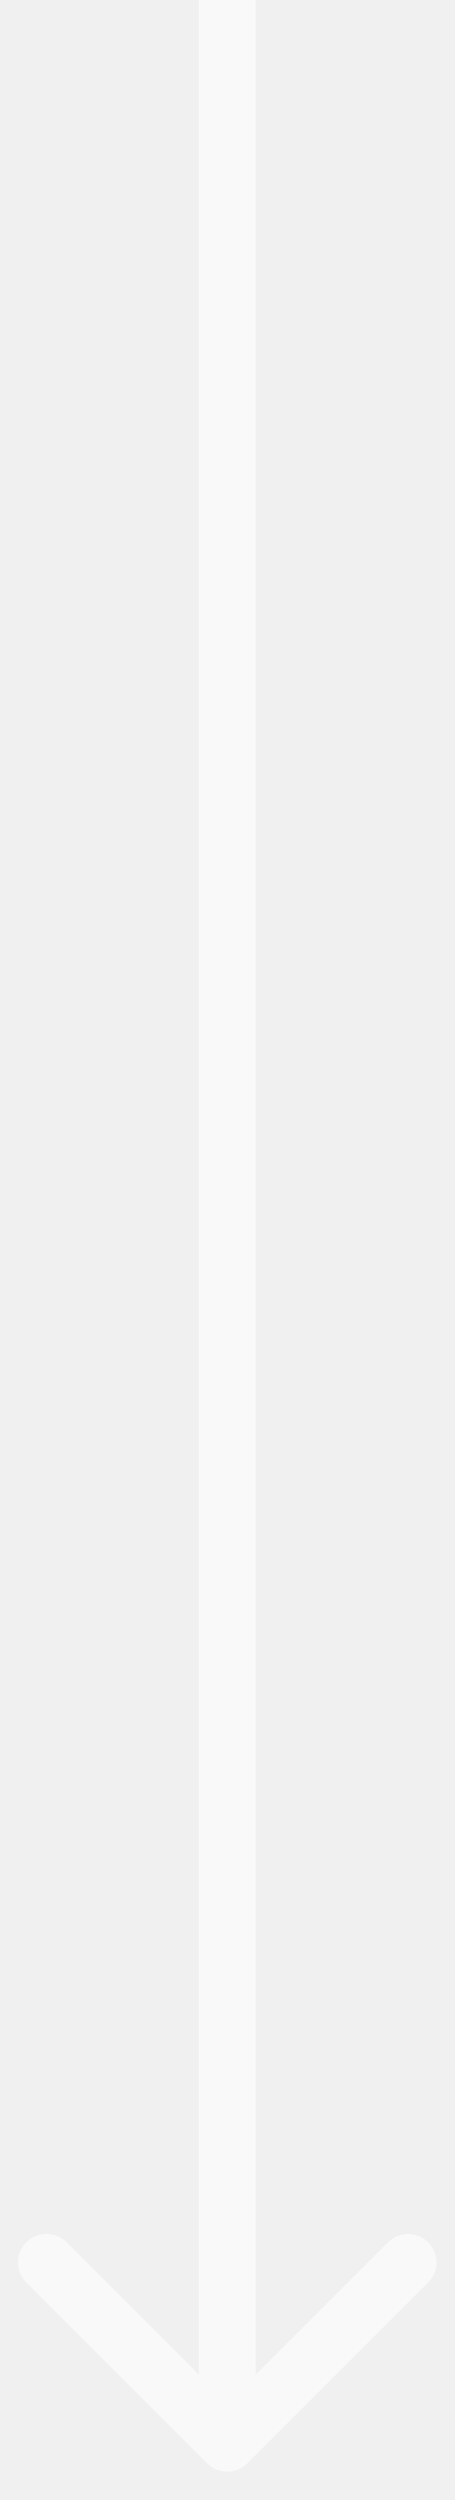
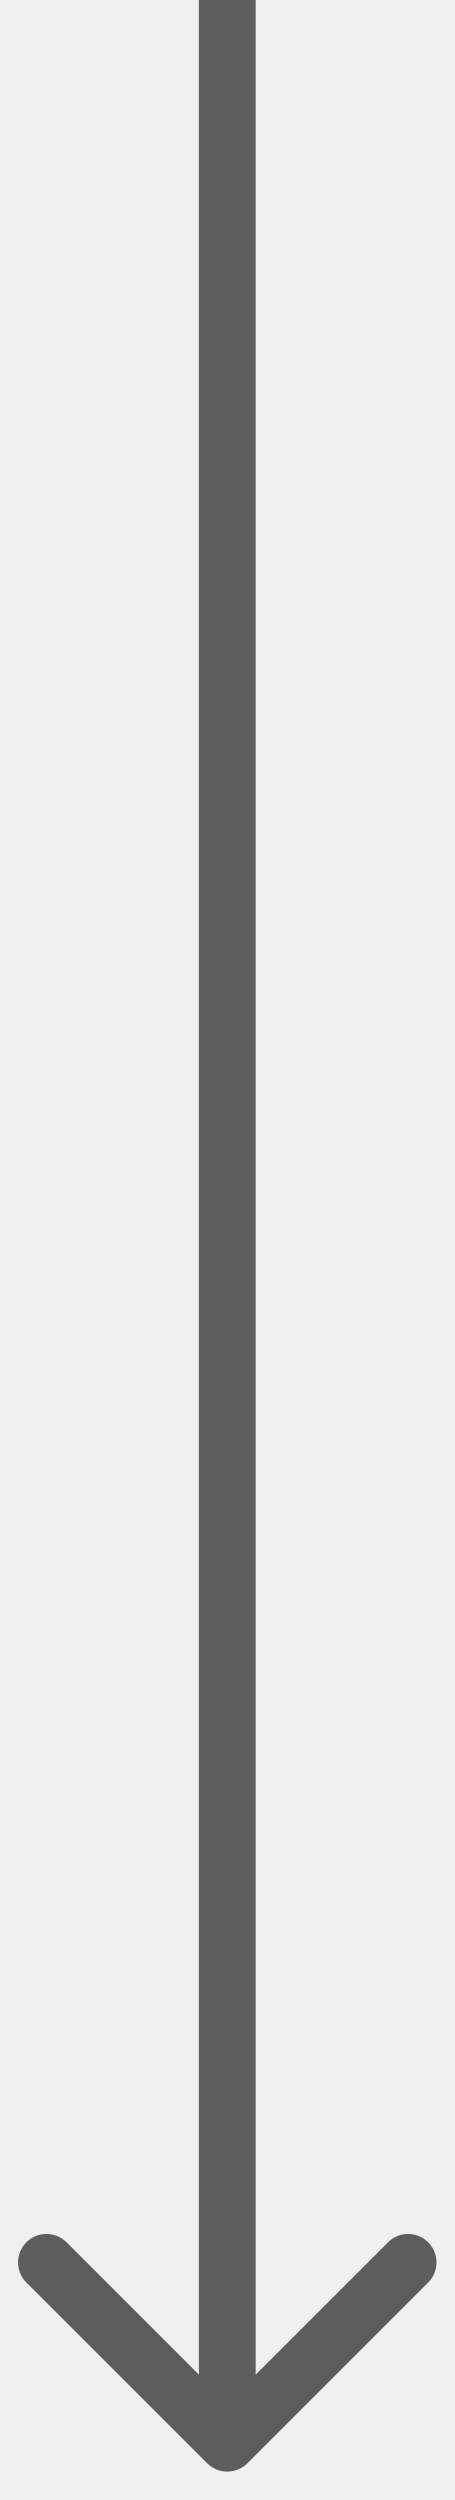
<svg xmlns="http://www.w3.org/2000/svg" width="8" height="44" viewBox="0 0 8 44" fill="none">
-   <path d="M3.646 43.354C3.842 43.549 4.158 43.549 4.354 43.354L7.536 40.172C7.731 39.976 7.731 39.66 7.536 39.465C7.34 39.269 7.024 39.269 6.828 39.465L4 42.293L1.172 39.465C0.976 39.269 0.66 39.269 0.464 39.465C0.269 39.66 0.269 39.976 0.464 40.172L3.646 43.354ZM3.5 2.18557e-08L3.5 43L4.5 43L4.5 -2.18557e-08L3.5 2.18557e-08Z" fill="white" fill-opacity="0.61" />
+   <path d="M3.646 43.354C3.842 43.549 4.158 43.549 4.354 43.354L7.536 40.172C7.731 39.976 7.731 39.66 7.536 39.465C7.34 39.269 7.024 39.269 6.828 39.465L4 42.293L1.172 39.465C0.976 39.269 0.66 39.269 0.464 39.465C0.269 39.66 0.269 39.976 0.464 40.172L3.646 43.354ZM3.5 2.18557e-08L3.5 43L4.5 43L4.5 -2.18557e-08L3.5 2.18557e-08Z" fill="black" fill-opacity="0.61" />
</svg>
